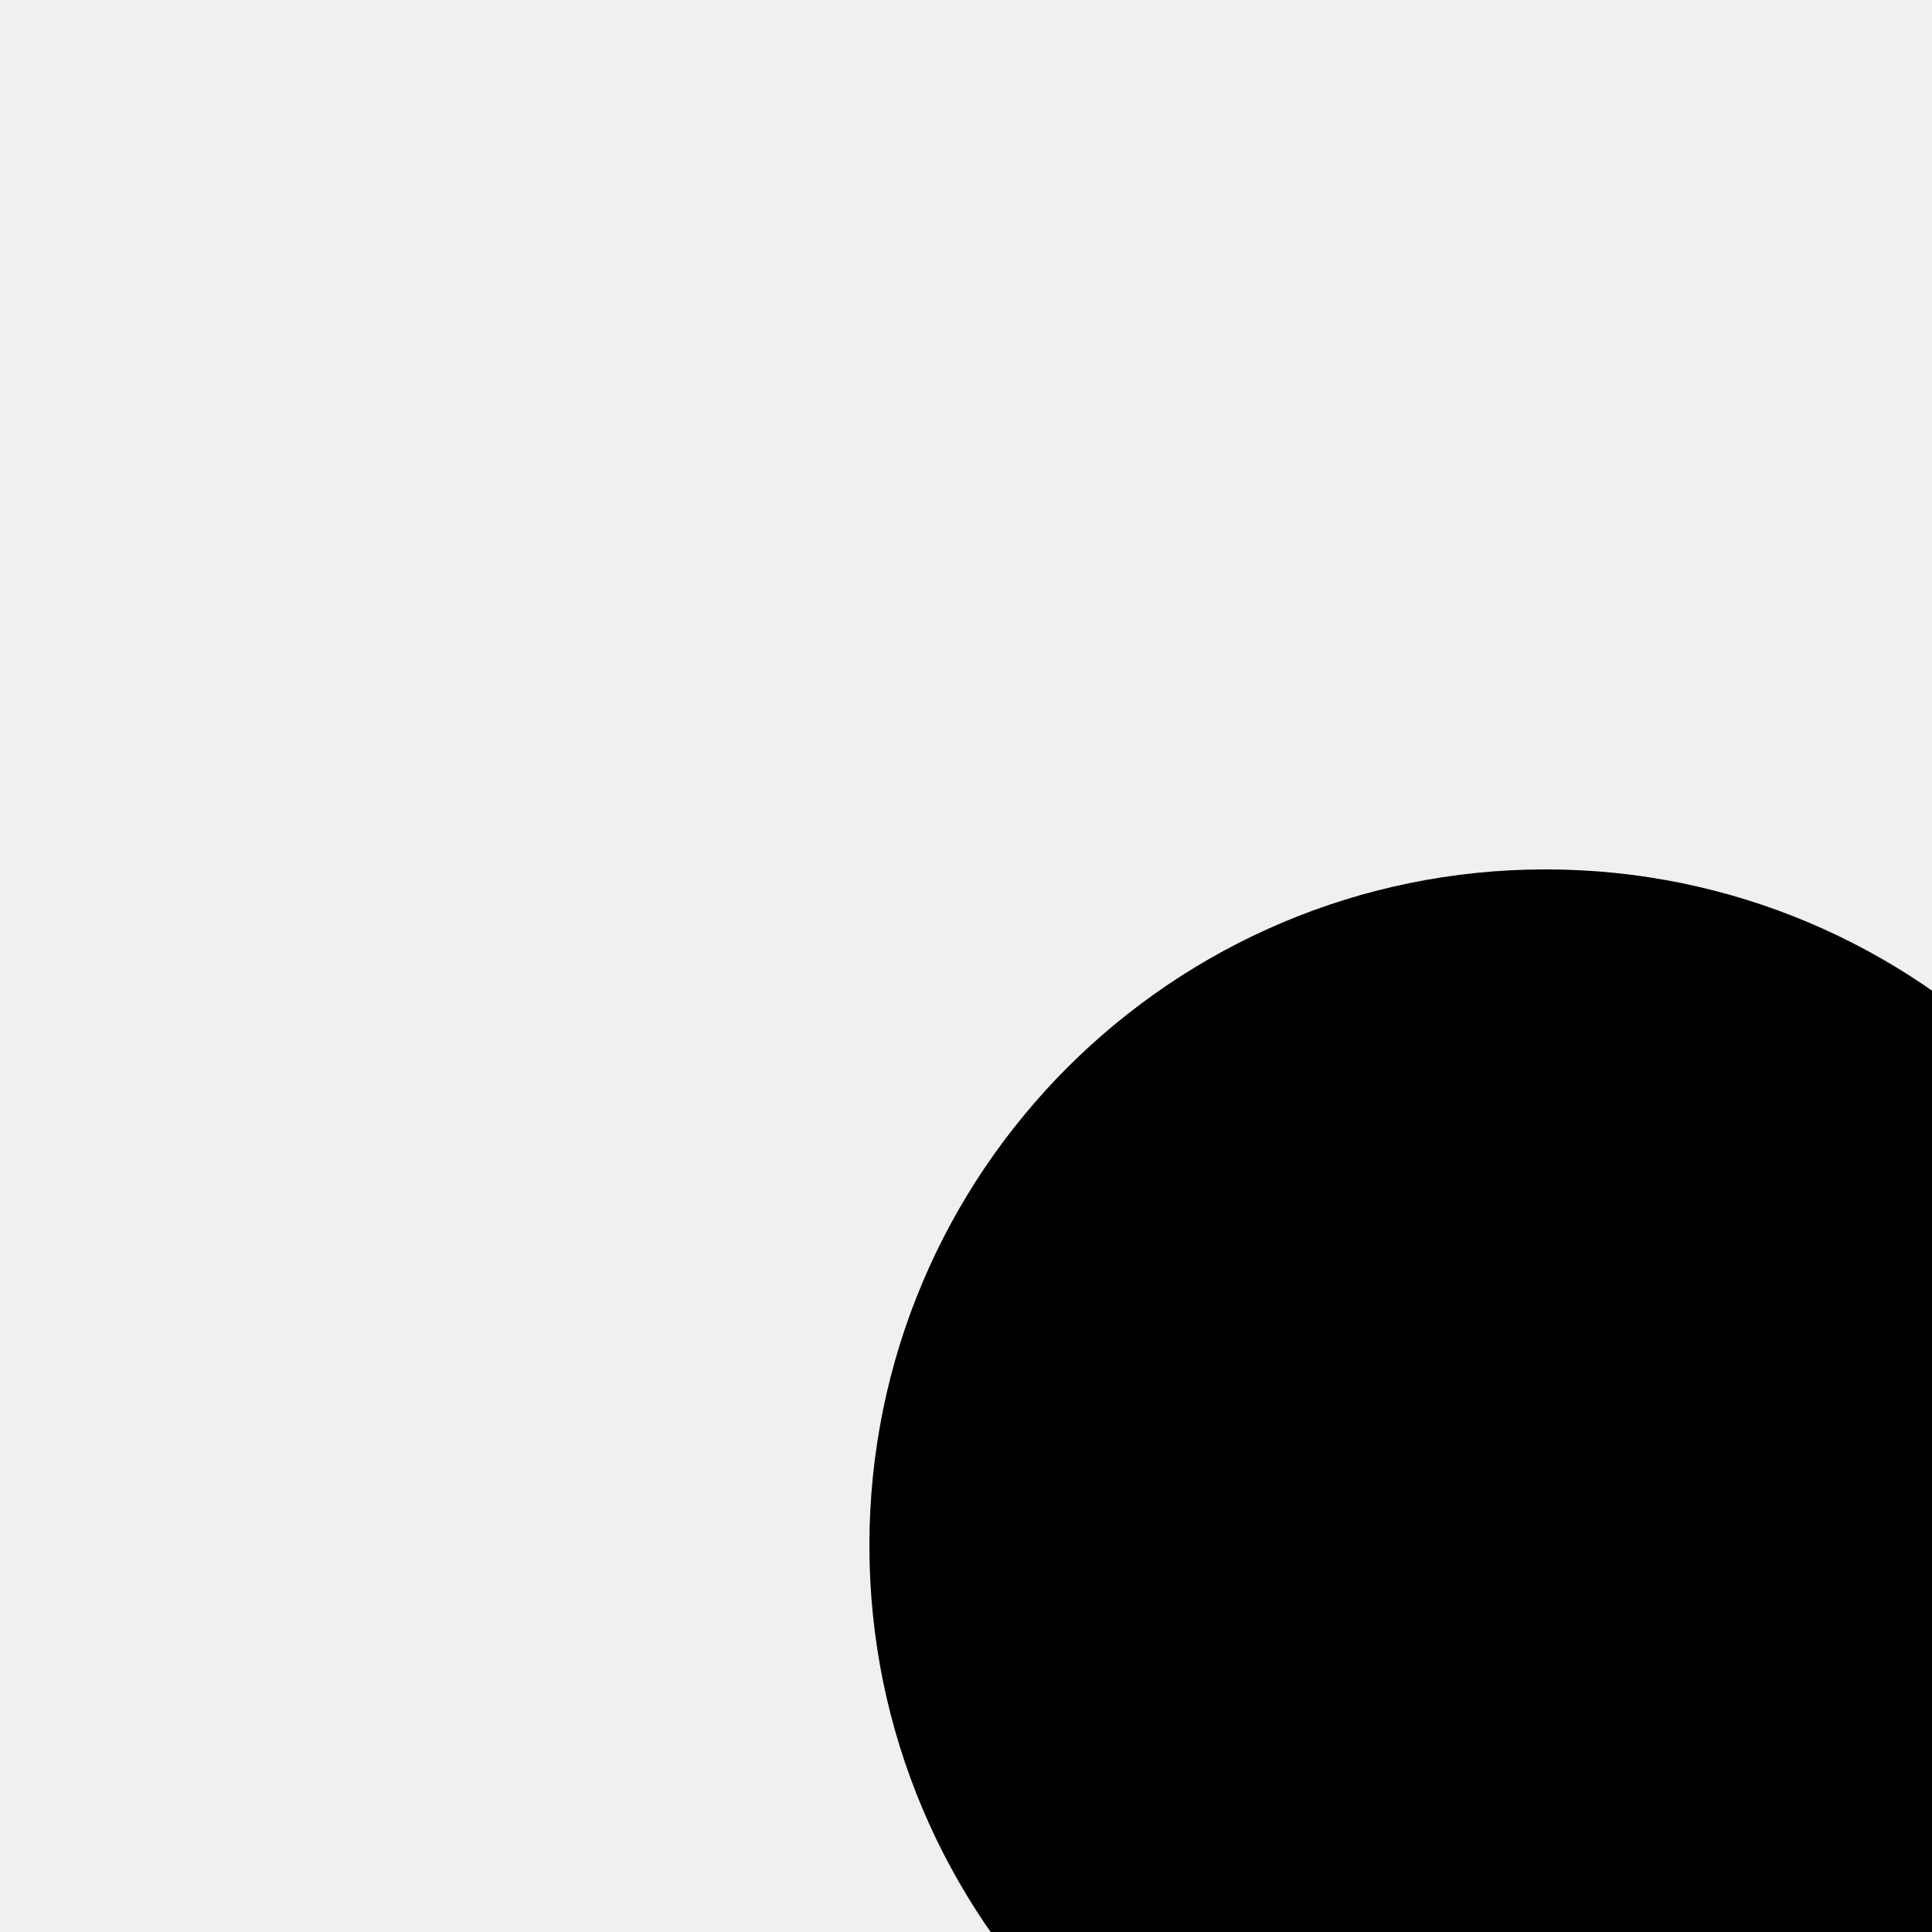
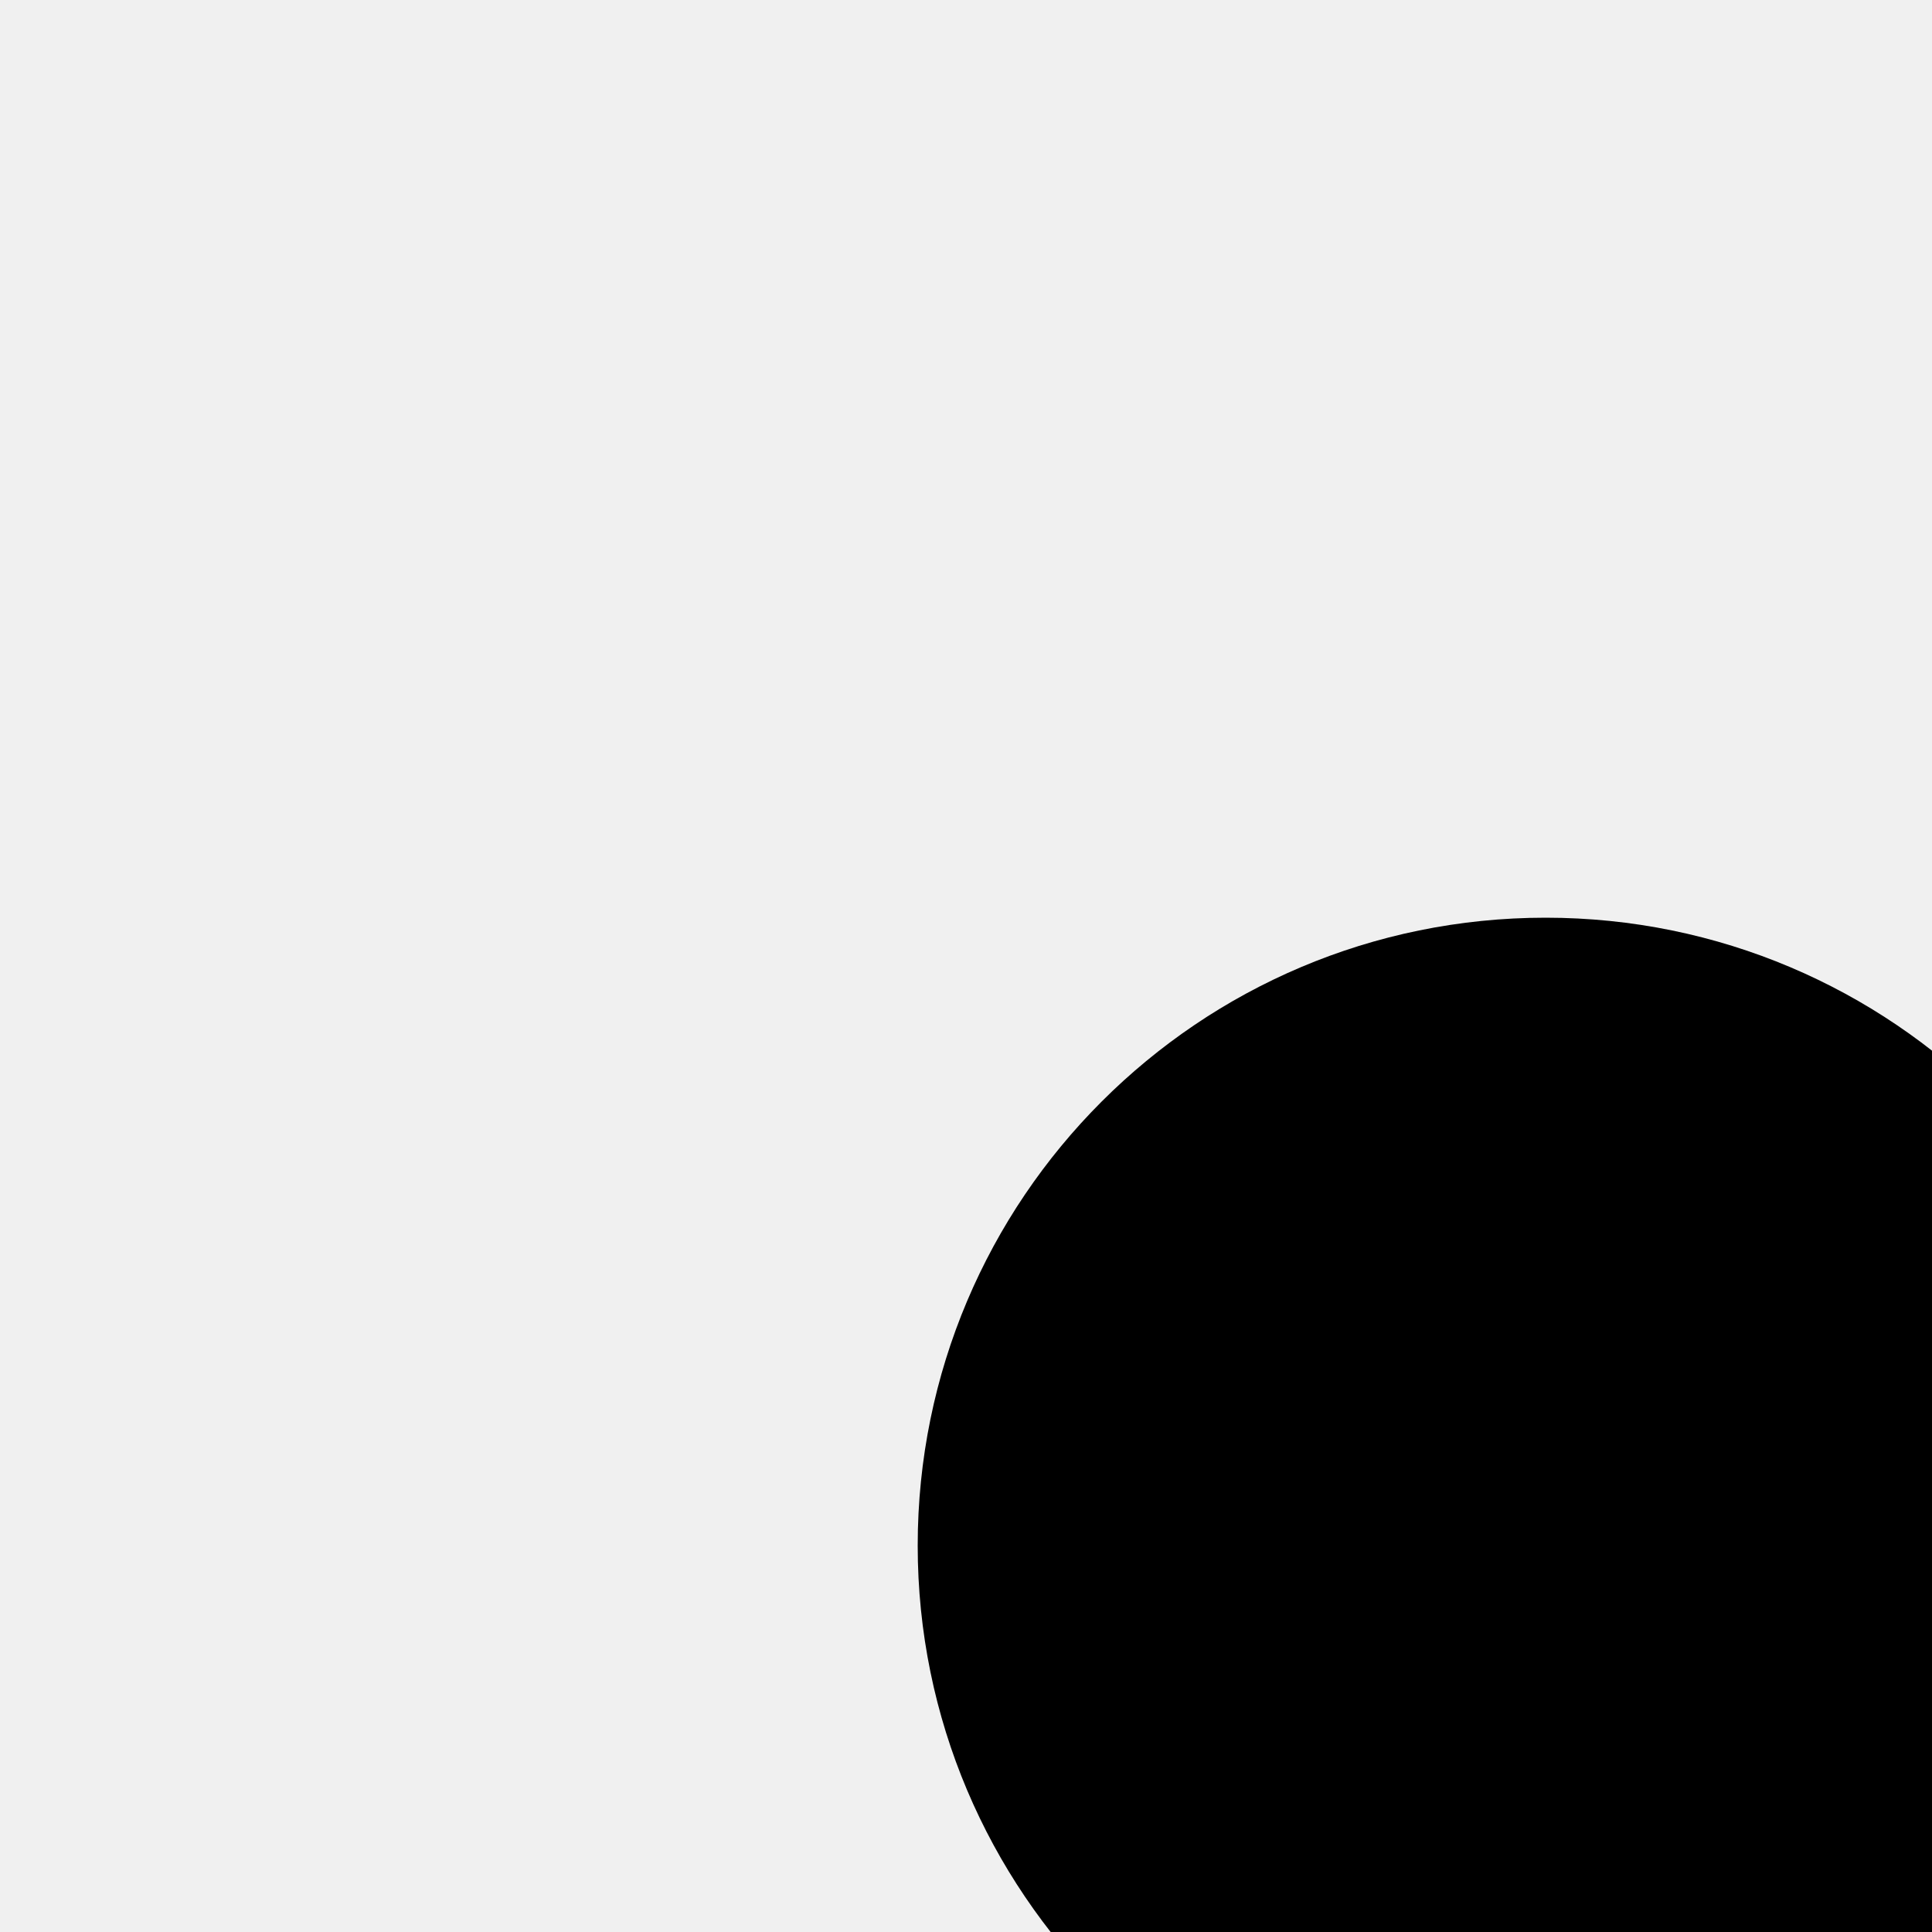
<svg xmlns="http://www.w3.org/2000/svg" xmlns:ns1="http://www.b3mn.org/oryx" width="20" height="20" version="1.1">
  <g pointer-events="fill" ns1:minimumSize="4 4">
-     <circle cx="16" cy="16" r="6" stroke="black" stroke-width="2" fill="black" />
+     <circle id="tokencircle" cx="16" cy="16" r="6" stroke="black" stroke-width="1" fill="black" />
+     <text font-size="8" id="tokenquantity" x="6" y="6" ns1:align="center middle" stroke="white" ns1:fittoelem="tokencircle" />
  </g>
</svg>
